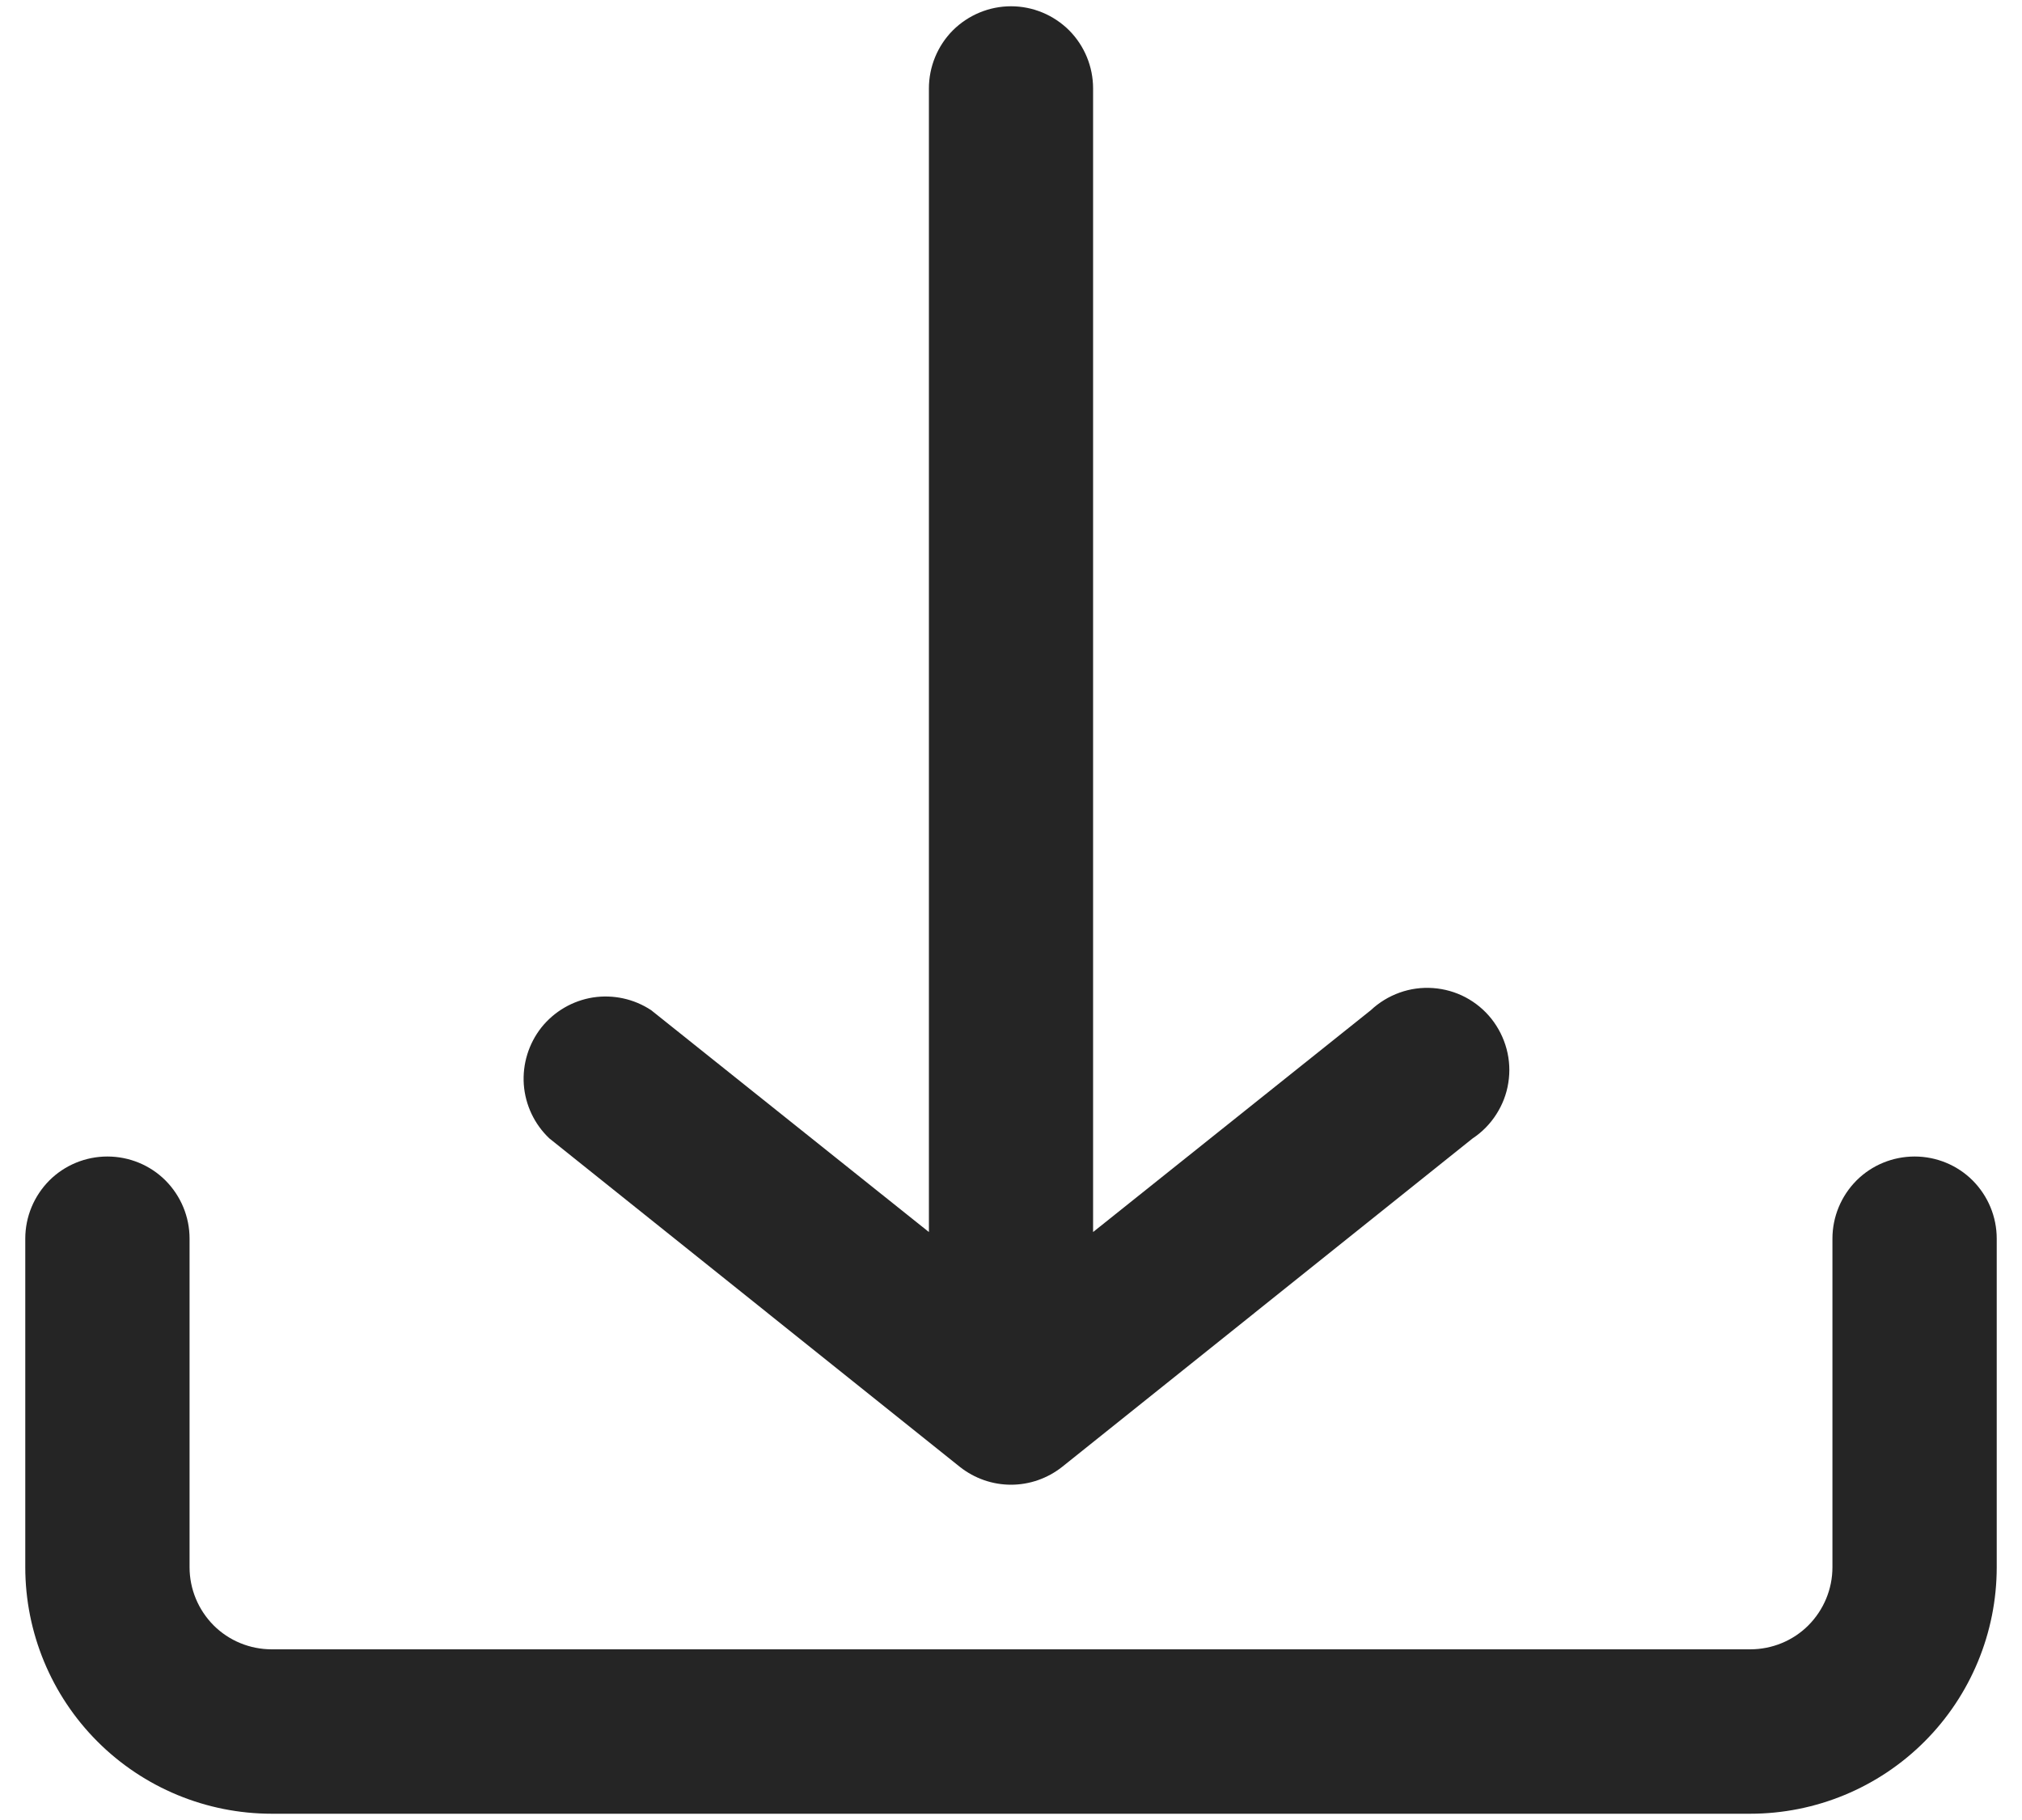
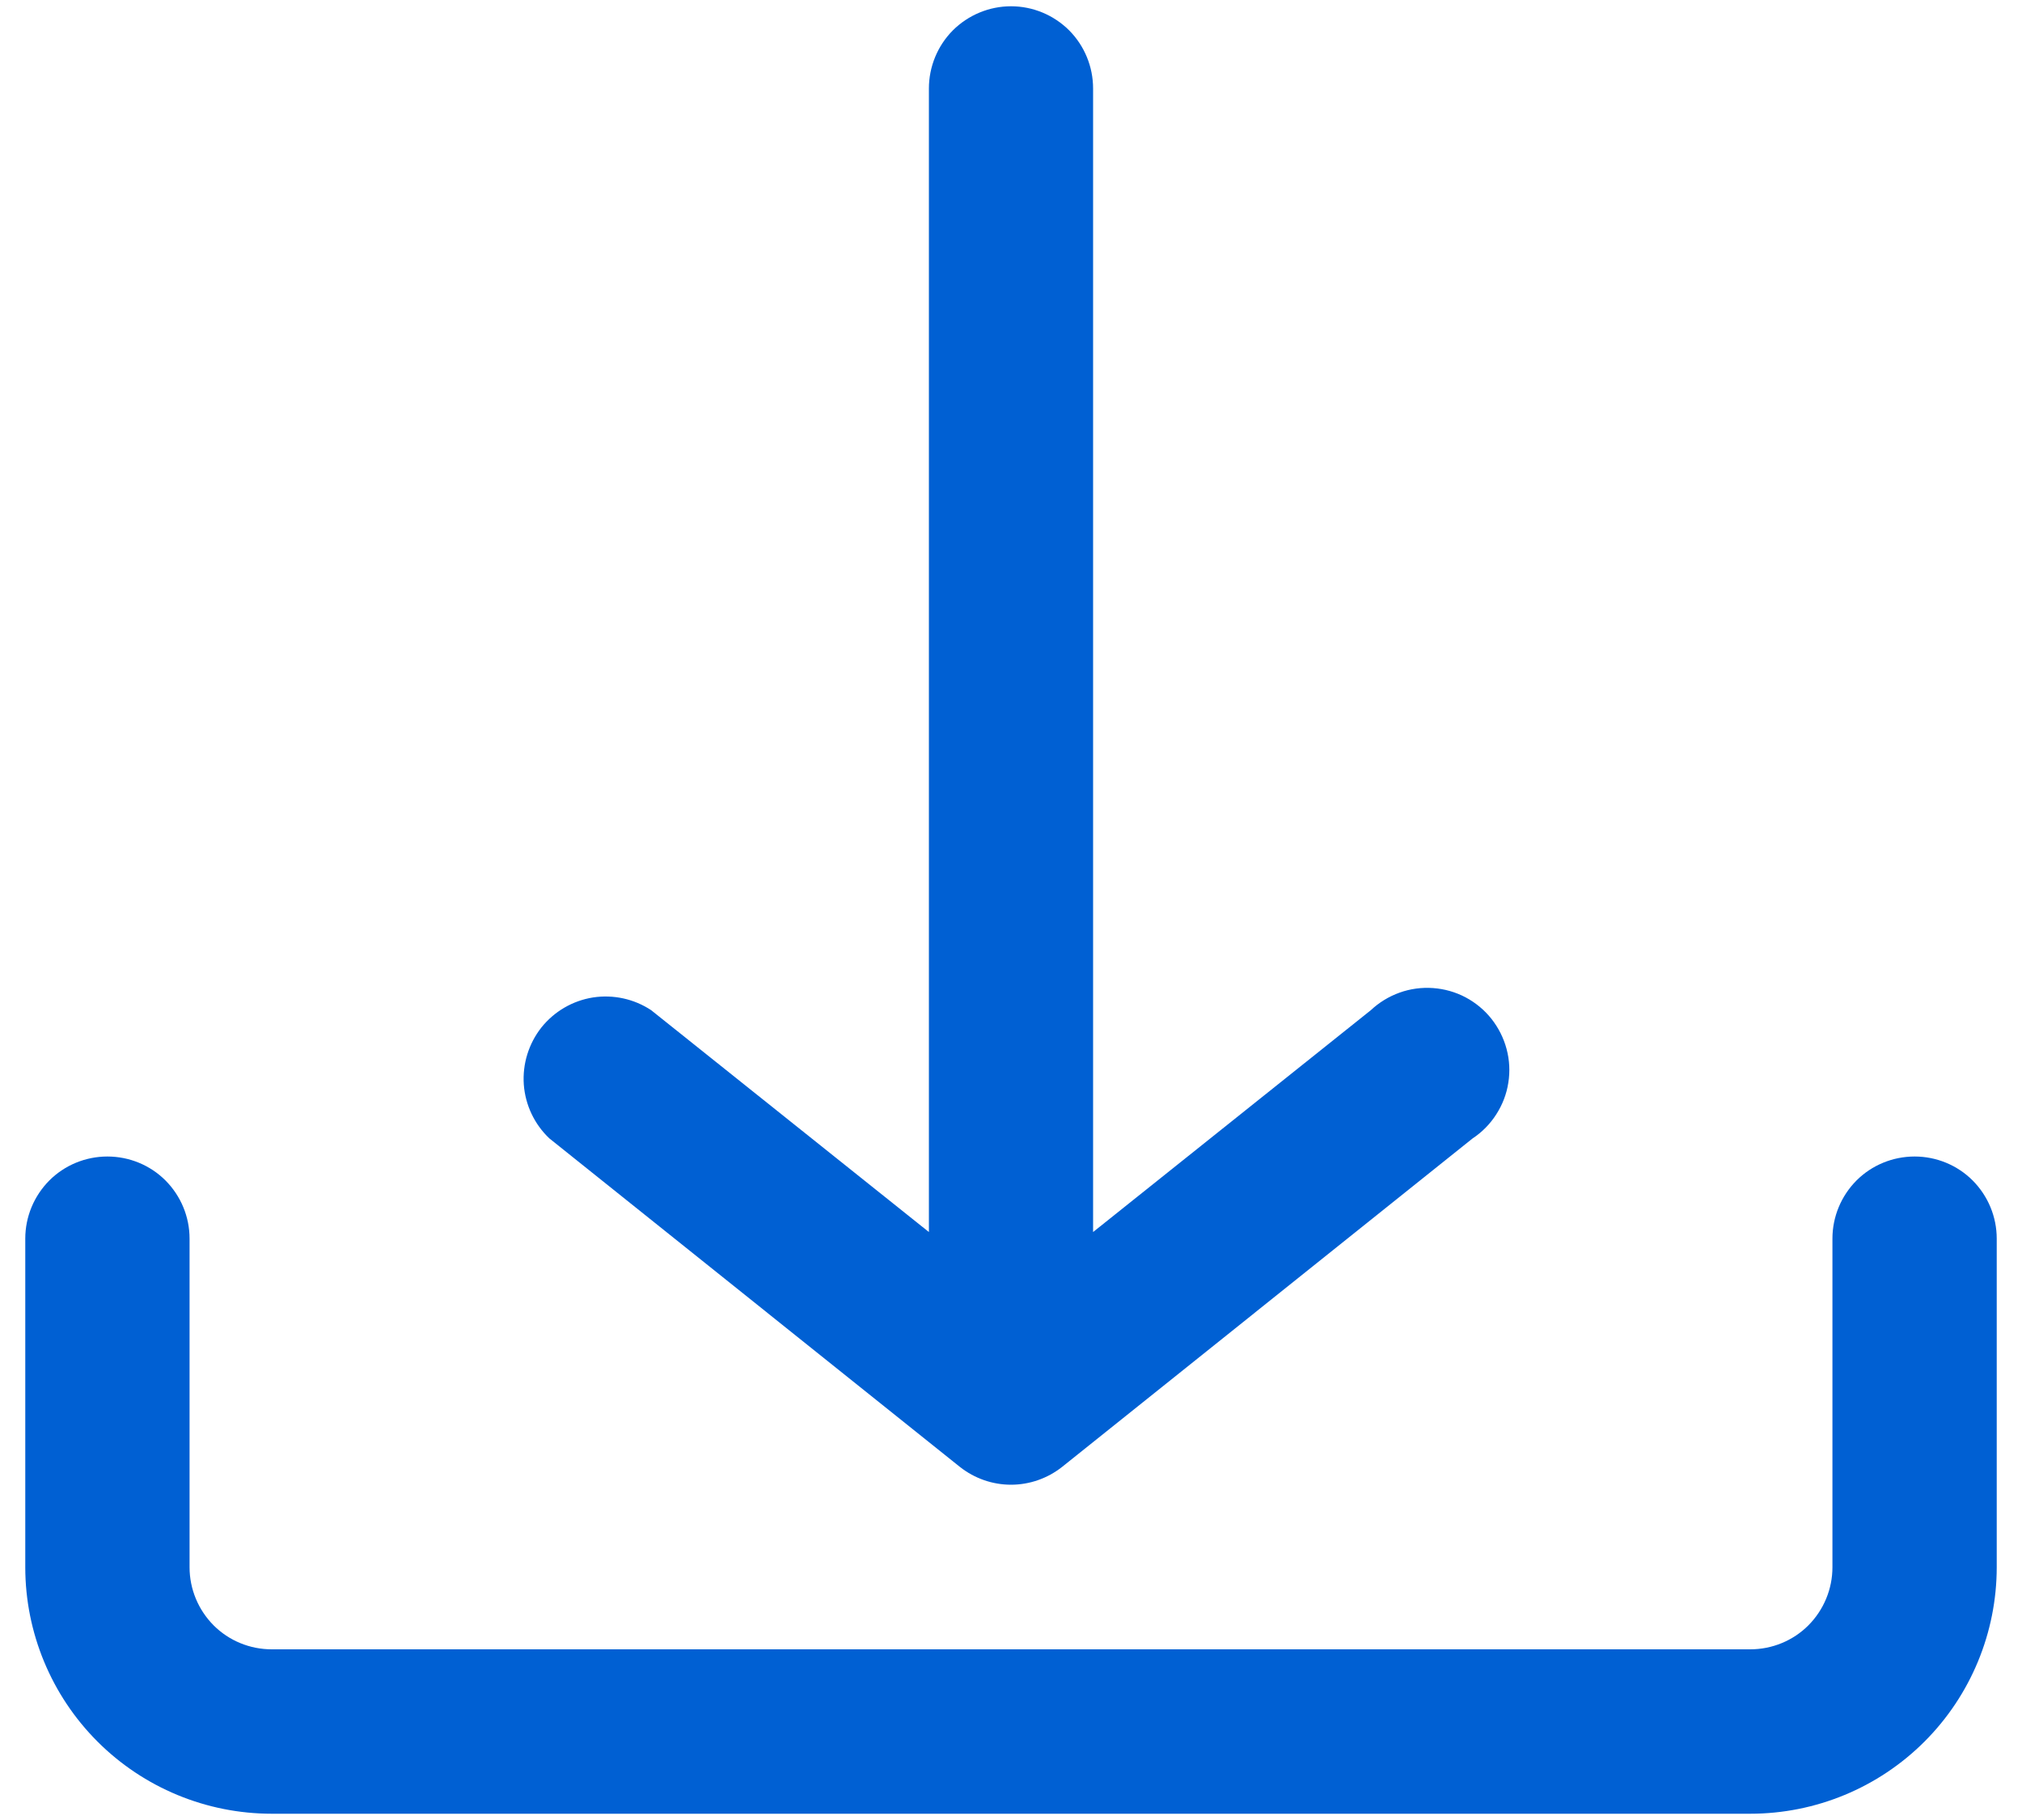
<svg xmlns="http://www.w3.org/2000/svg" width="20" height="18" viewBox="0 0 20 18" fill="none">
-   <path d="M19.75 15.5V12.25C19.75 12.034 19.664 11.828 19.512 11.675C19.36 11.523 19.153 11.438 18.938 11.438C18.722 11.438 18.515 11.523 18.363 11.675C18.211 11.828 18.125 12.034 18.125 12.25V15.5C18.125 15.716 18.039 15.922 17.887 16.075C17.735 16.227 17.528 16.312 17.312 16.312H2.688C2.472 16.312 2.265 16.227 2.113 16.075C1.961 15.922 1.875 15.716 1.875 15.5V12.25C1.875 12.034 1.789 11.828 1.637 11.675C1.485 11.523 1.278 11.438 1.062 11.438C0.847 11.438 0.64 11.523 0.488 11.675C0.336 11.828 0.25 12.034 0.25 12.25V15.5C0.25 16.146 0.507 16.767 0.964 17.224C1.421 17.681 2.041 17.938 2.688 17.938H17.312C17.959 17.938 18.579 17.681 19.036 17.224C19.493 16.767 19.75 16.146 19.75 15.5ZM14.566 11.259L10.504 14.509C10.36 14.622 10.183 14.684 10 14.684C9.817 14.684 9.64 14.622 9.496 14.509L5.434 11.259C5.286 11.119 5.196 10.929 5.181 10.726C5.167 10.523 5.229 10.322 5.355 10.162C5.482 10.003 5.664 9.897 5.865 9.865C6.066 9.834 6.272 9.879 6.441 9.991L9.188 12.185V0.875C9.188 0.66 9.273 0.453 9.425 0.3C9.578 0.148 9.785 0.062 10 0.062C10.216 0.062 10.422 0.148 10.575 0.3C10.727 0.453 10.812 0.66 10.812 0.875V12.185L13.559 9.991C13.641 9.914 13.738 9.855 13.844 9.817C13.95 9.779 14.062 9.764 14.174 9.772C14.287 9.78 14.396 9.811 14.495 9.863C14.595 9.916 14.682 9.988 14.752 10.076C14.822 10.165 14.873 10.266 14.902 10.375C14.931 10.484 14.937 10.597 14.919 10.709C14.902 10.82 14.861 10.926 14.8 11.021C14.74 11.115 14.66 11.197 14.566 11.259Z" fill="#252525" />
+   <path d="M19.75 15.5V12.25C19.75 12.034 19.664 11.828 19.512 11.675C19.36 11.523 19.153 11.438 18.938 11.438C18.722 11.438 18.515 11.523 18.363 11.675C18.211 11.828 18.125 12.034 18.125 12.25V15.5C18.125 15.716 18.039 15.922 17.887 16.075C17.735 16.227 17.528 16.312 17.312 16.312H2.688C2.472 16.312 2.265 16.227 2.113 16.075C1.961 15.922 1.875 15.716 1.875 15.5V12.25C1.875 12.034 1.789 11.828 1.637 11.675C1.485 11.523 1.278 11.438 1.062 11.438C0.847 11.438 0.64 11.523 0.488 11.675C0.336 11.828 0.25 12.034 0.25 12.25V15.5C0.25 16.146 0.507 16.767 0.964 17.224C1.421 17.681 2.041 17.938 2.688 17.938H17.312C17.959 17.938 18.579 17.681 19.036 17.224C19.493 16.767 19.75 16.146 19.75 15.5ZM14.566 11.259L10.504 14.509C10.36 14.622 10.183 14.684 10 14.684C9.817 14.684 9.64 14.622 9.496 14.509L5.434 11.259C5.286 11.119 5.196 10.929 5.181 10.726C5.167 10.523 5.229 10.322 5.355 10.162C5.482 10.003 5.664 9.897 5.865 9.865C6.066 9.834 6.272 9.879 6.441 9.991L9.188 12.185V0.875C9.188 0.66 9.273 0.453 9.425 0.3C9.578 0.148 9.785 0.062 10 0.062C10.216 0.062 10.422 0.148 10.575 0.3C10.727 0.453 10.812 0.66 10.812 0.875V12.185L13.559 9.991C13.641 9.914 13.738 9.855 13.844 9.817C13.95 9.779 14.062 9.764 14.174 9.772C14.287 9.78 14.396 9.811 14.495 9.863C14.595 9.916 14.682 9.988 14.752 10.076C14.822 10.165 14.873 10.266 14.902 10.375C14.931 10.484 14.937 10.597 14.919 10.709C14.902 10.82 14.861 10.926 14.8 11.021C14.74 11.115 14.66 11.197 14.566 11.259Z" fill="#0060D3" />
</svg>
